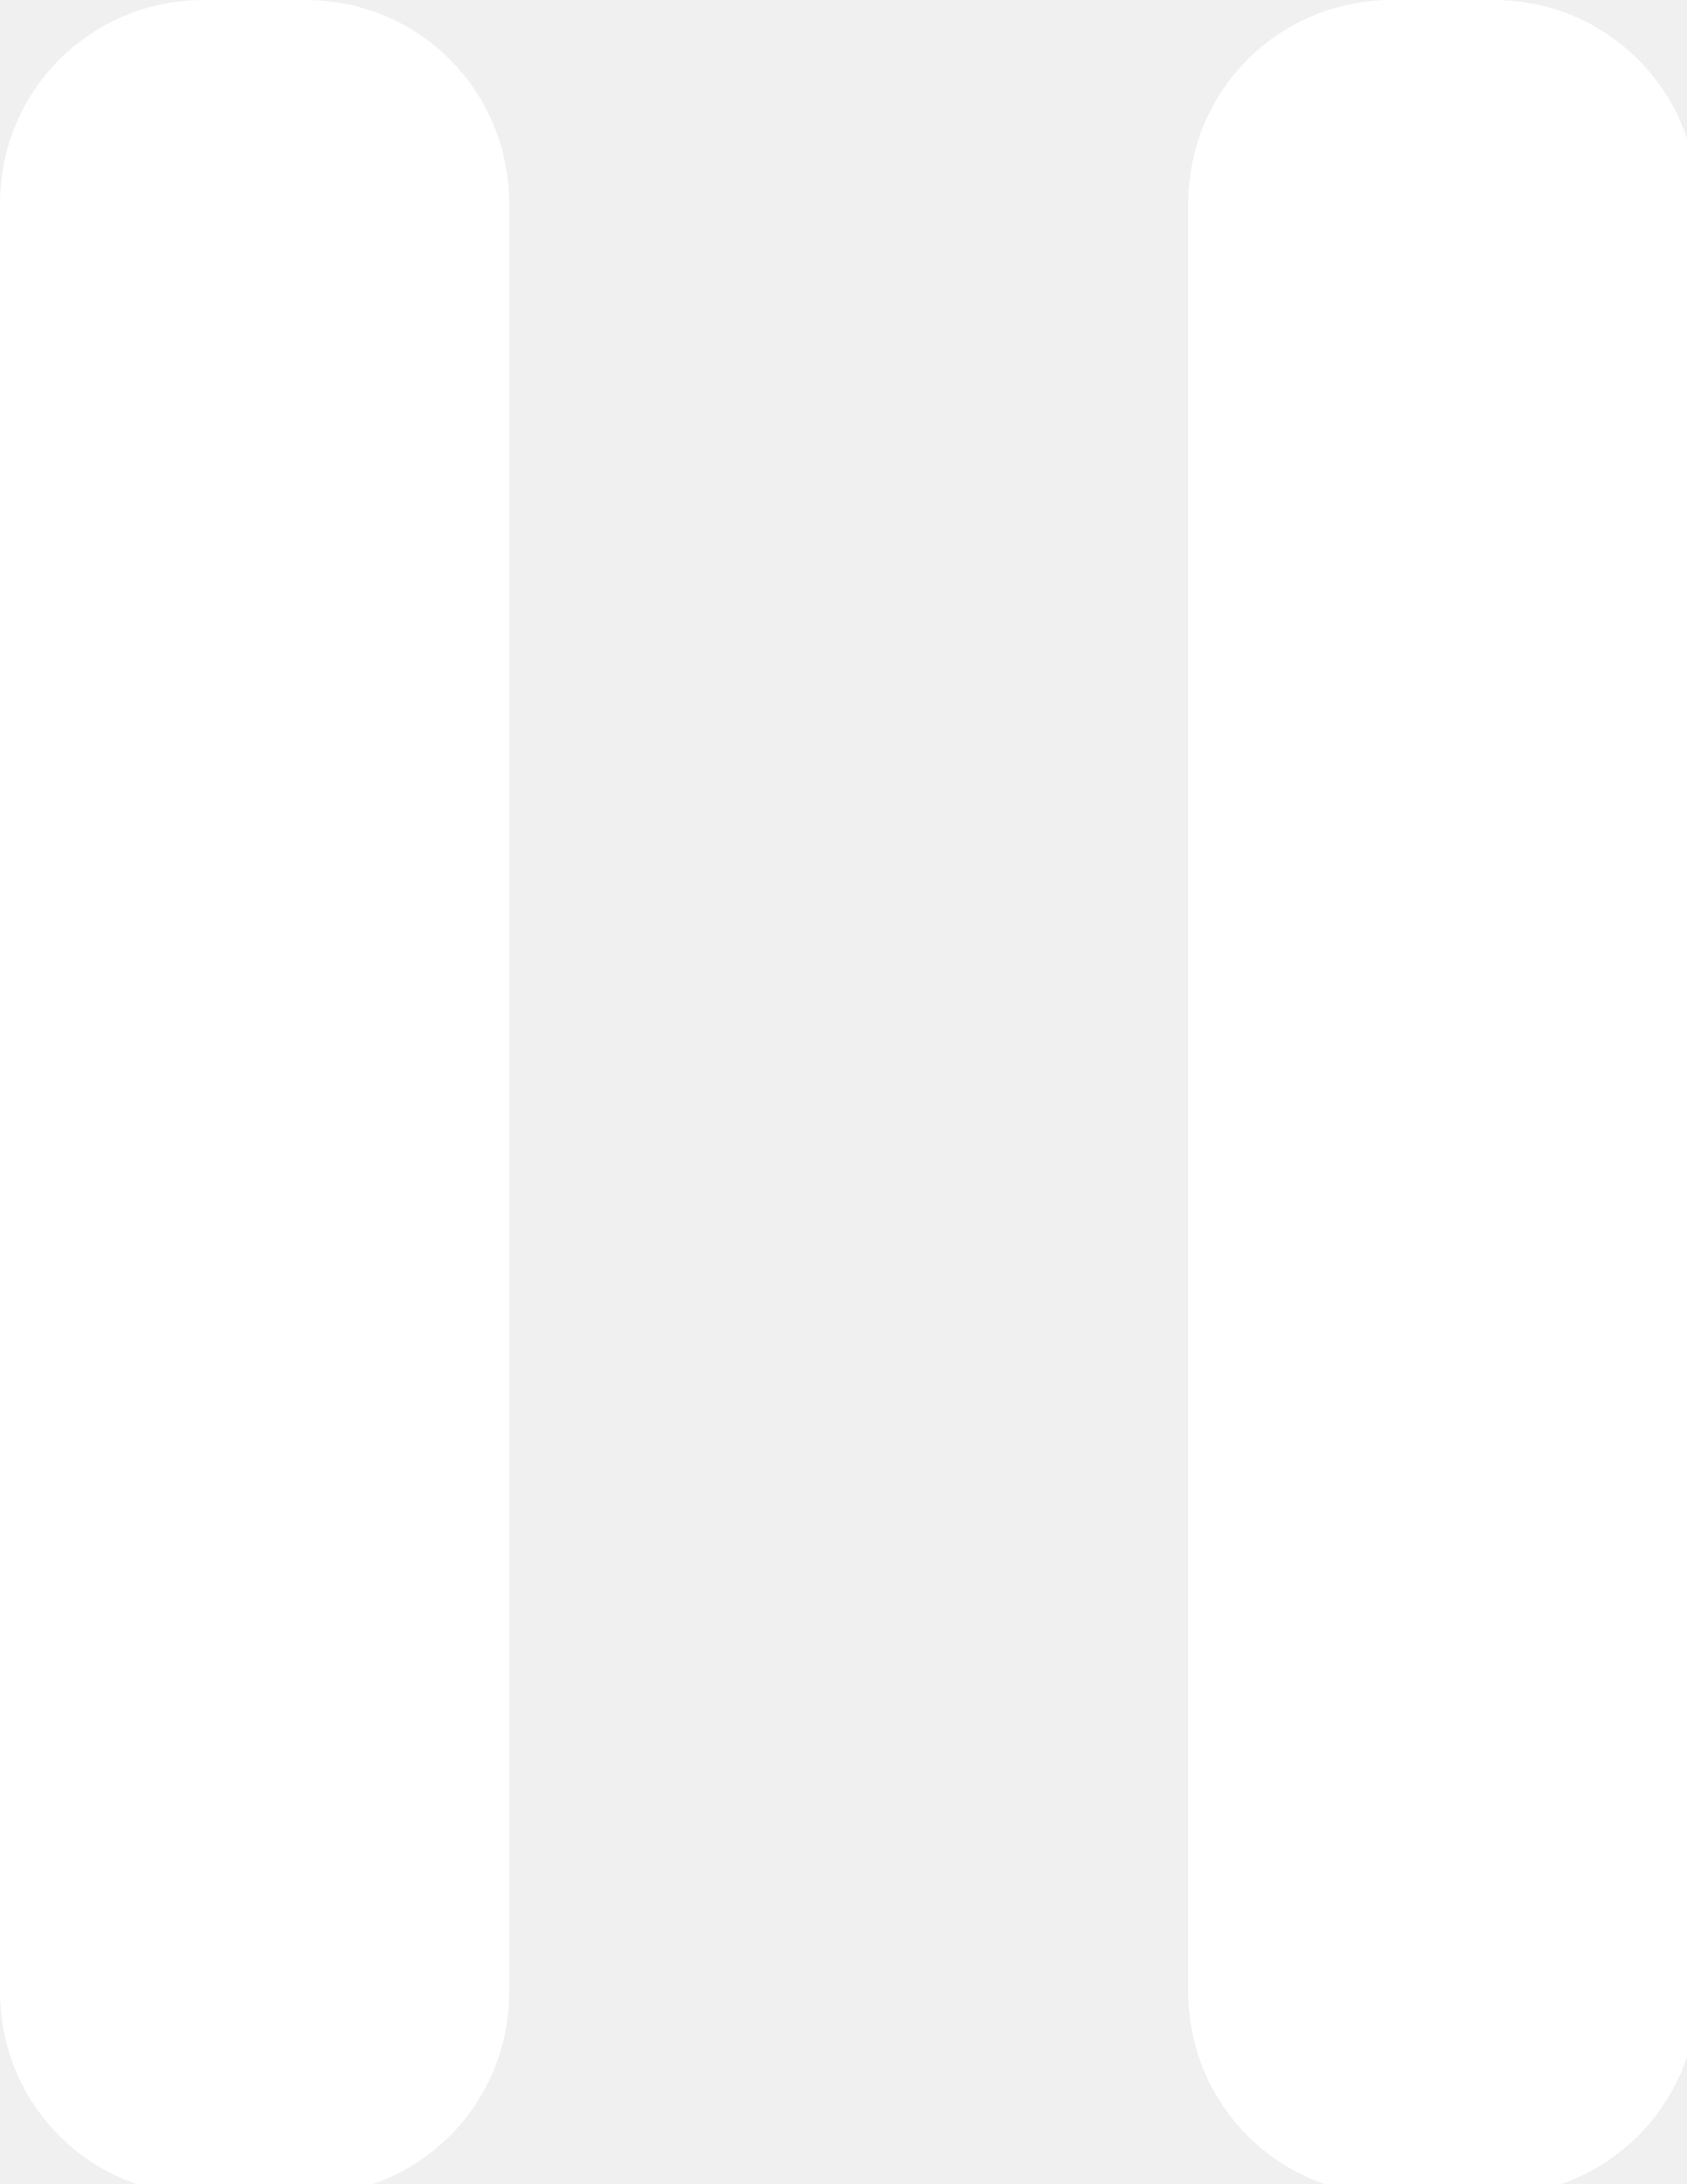
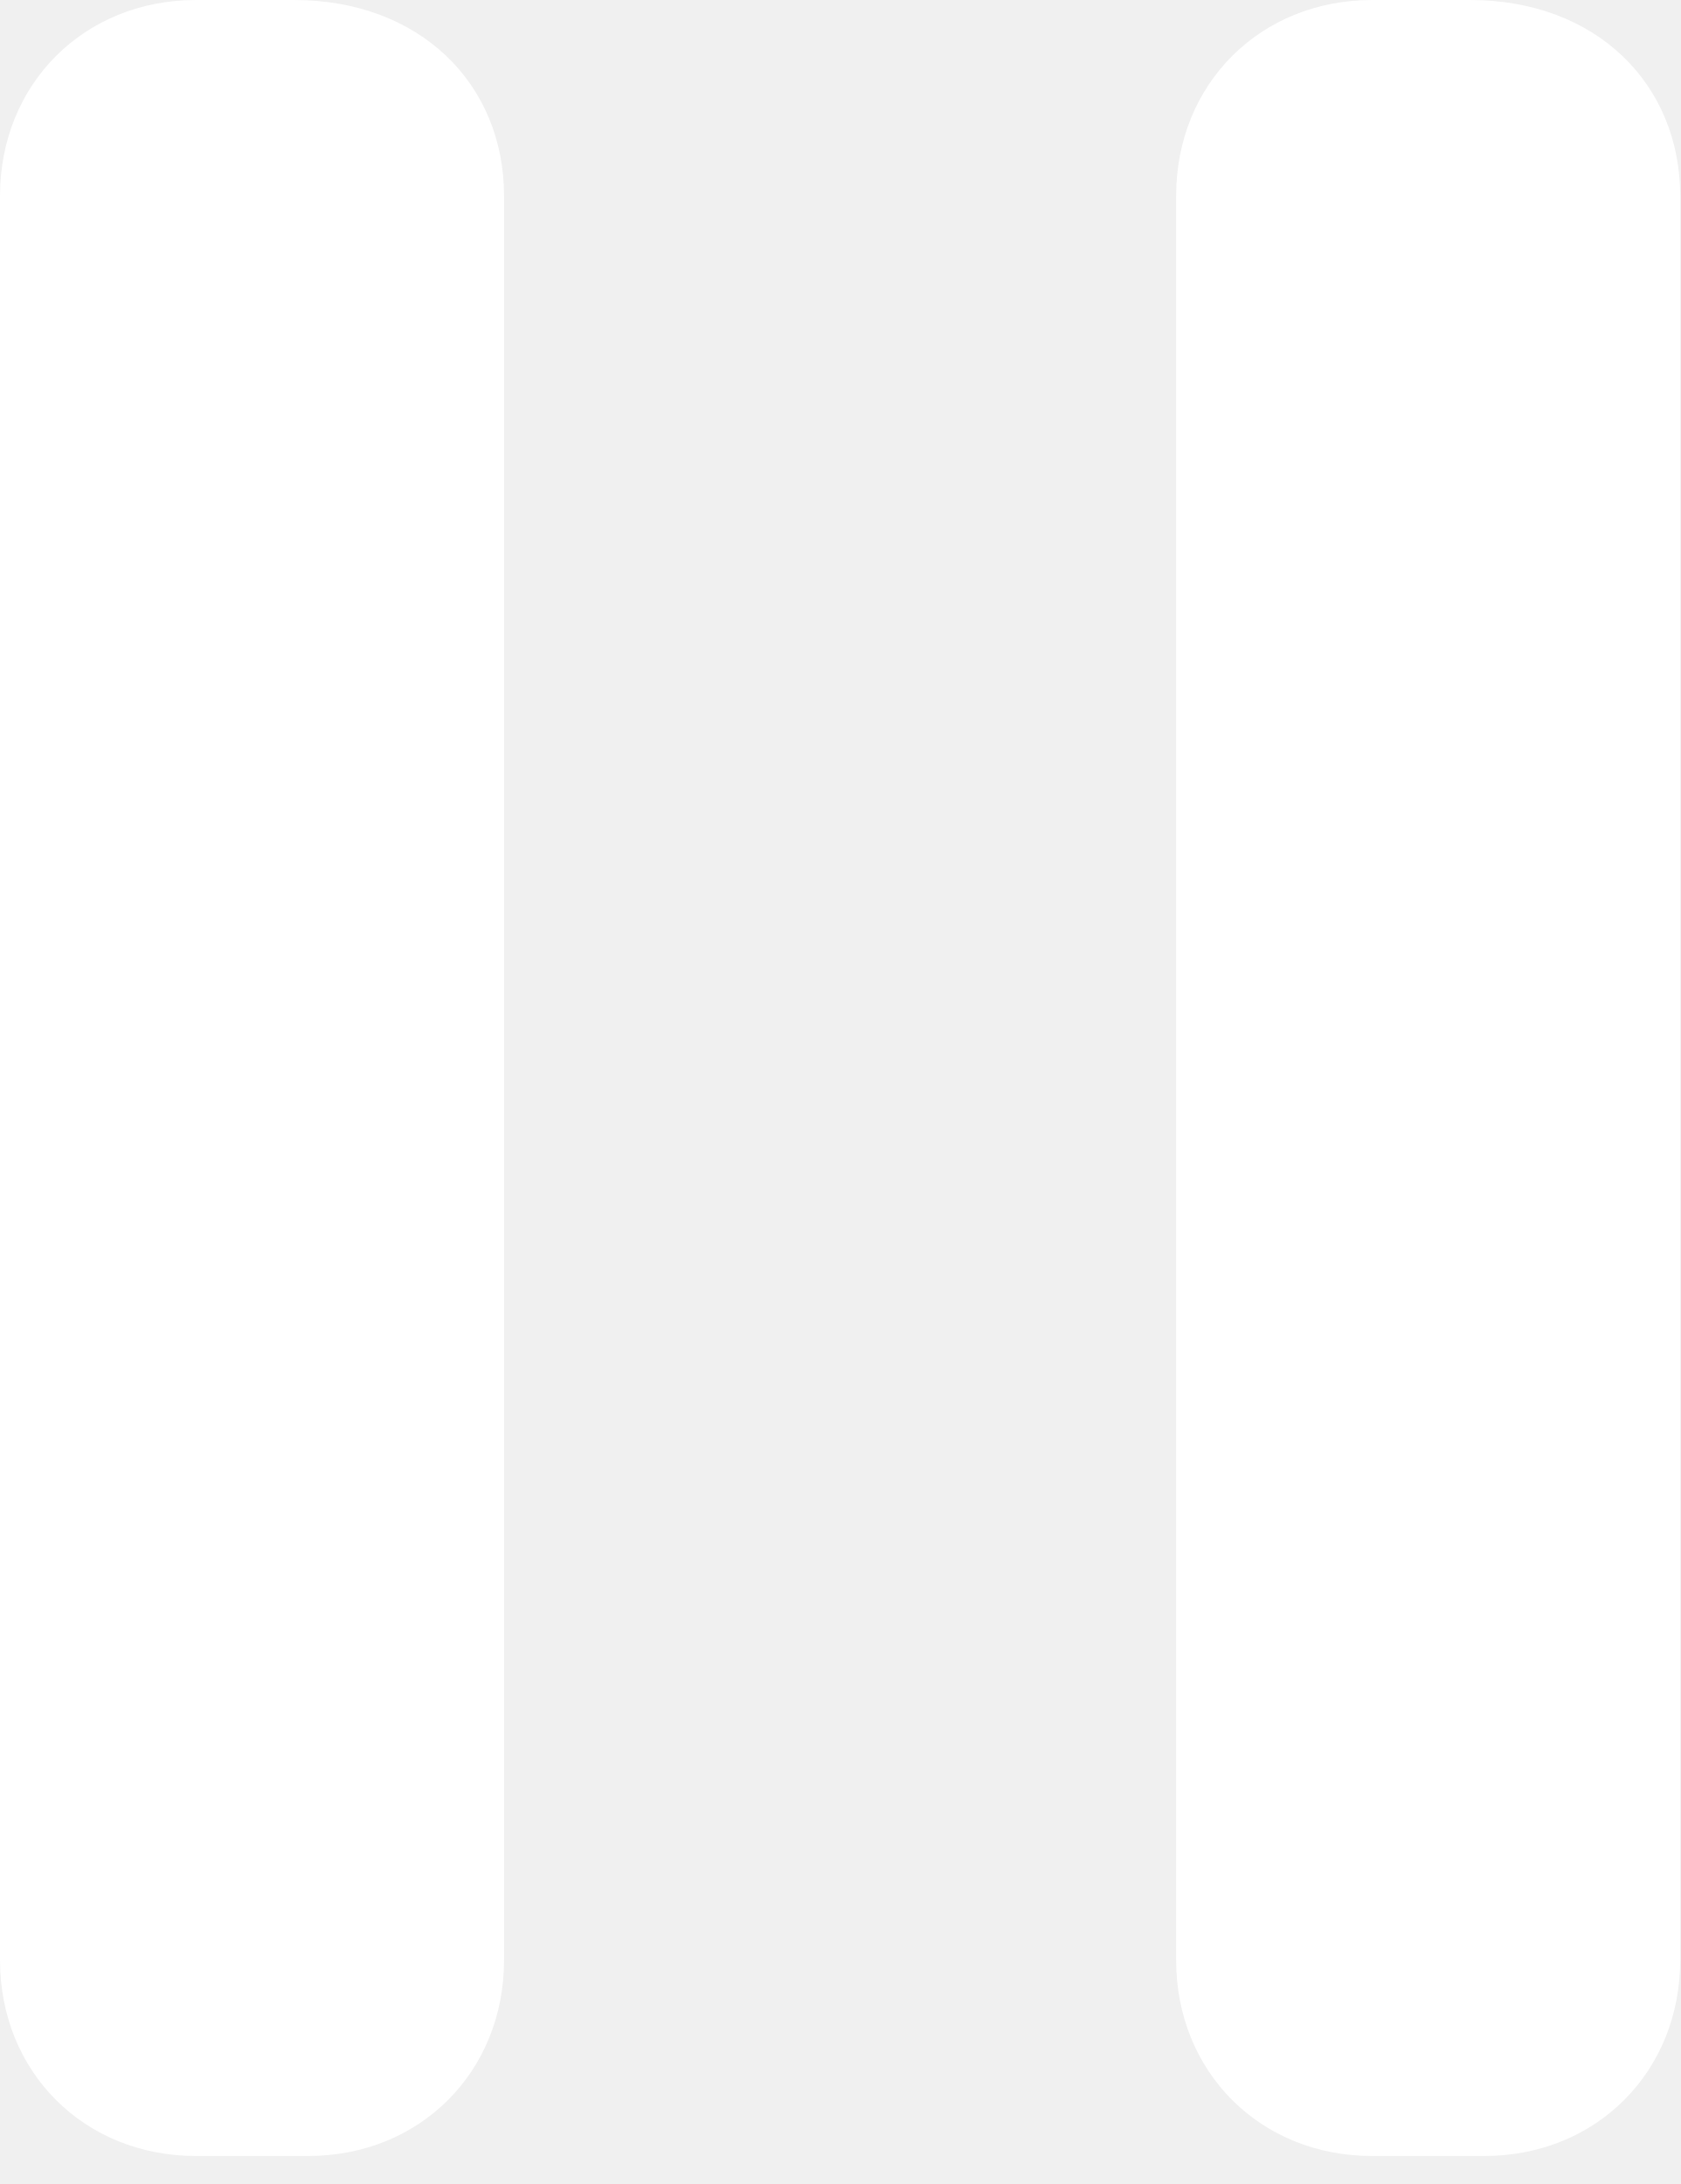
- <svg xmlns="http://www.w3.org/2000/svg" version="1.1" id="Layer_1" x="0px" y="0px" viewBox="0 0 14.9 19.3" style="enable-background:new 0 0 14.9 19.3;" xml:space="preserve">
+ <svg xmlns="http://www.w3.org/2000/svg" version="1.1" id="Layer_1" x="0px" y="0px" viewBox="0 0 12 15.6" style="enable-background:new 0 0 12 15.6;" xml:space="preserve">
  <style type="text/css">
	.st0{fill:#FFFFFF;}
</style>
-   <path class="st0" d="M1.8,0h0.9c1,0,1.8,0.8,1.8,1.8v15.8c0,1-0.8,1.8-1.8,1.8H1.8c-1,0-1.8-0.8-1.8-1.8V1.8C0,0.8,0.8,0,1.8,0z" />
-   <path class="st0" d="M12.3,0h0.9c1,0,1.8,0.8,1.8,1.8v15.8c0,1-0.8,1.8-1.8,1.8h-0.9c-1,0-1.8-0.8-1.8-1.8V1.8   C10.5,0.8,11.3,0,12.3,0z" />
+   <path class="st0" d="M1.4,0h0.7C3,0,3.6,0.6,3.6,1.4v12.6c0,0.8-0.6,1.4-1.4,1.4H1.4c-0.8,0-1.4-0.6-1.4-1.4V1.4C0,0.6,0.6,0,1.4,0z  " />
+   <path class="st0" d="M9.8,0h0.7C11.4,0,12,0.6,12,1.4v12.6c0,0.8-0.6,1.4-1.4,1.4H9.8c-0.8,0-1.4-0.6-1.4-1.4V1.4C8.4,0.6,9,0,9.8,0  z" />
</svg>
